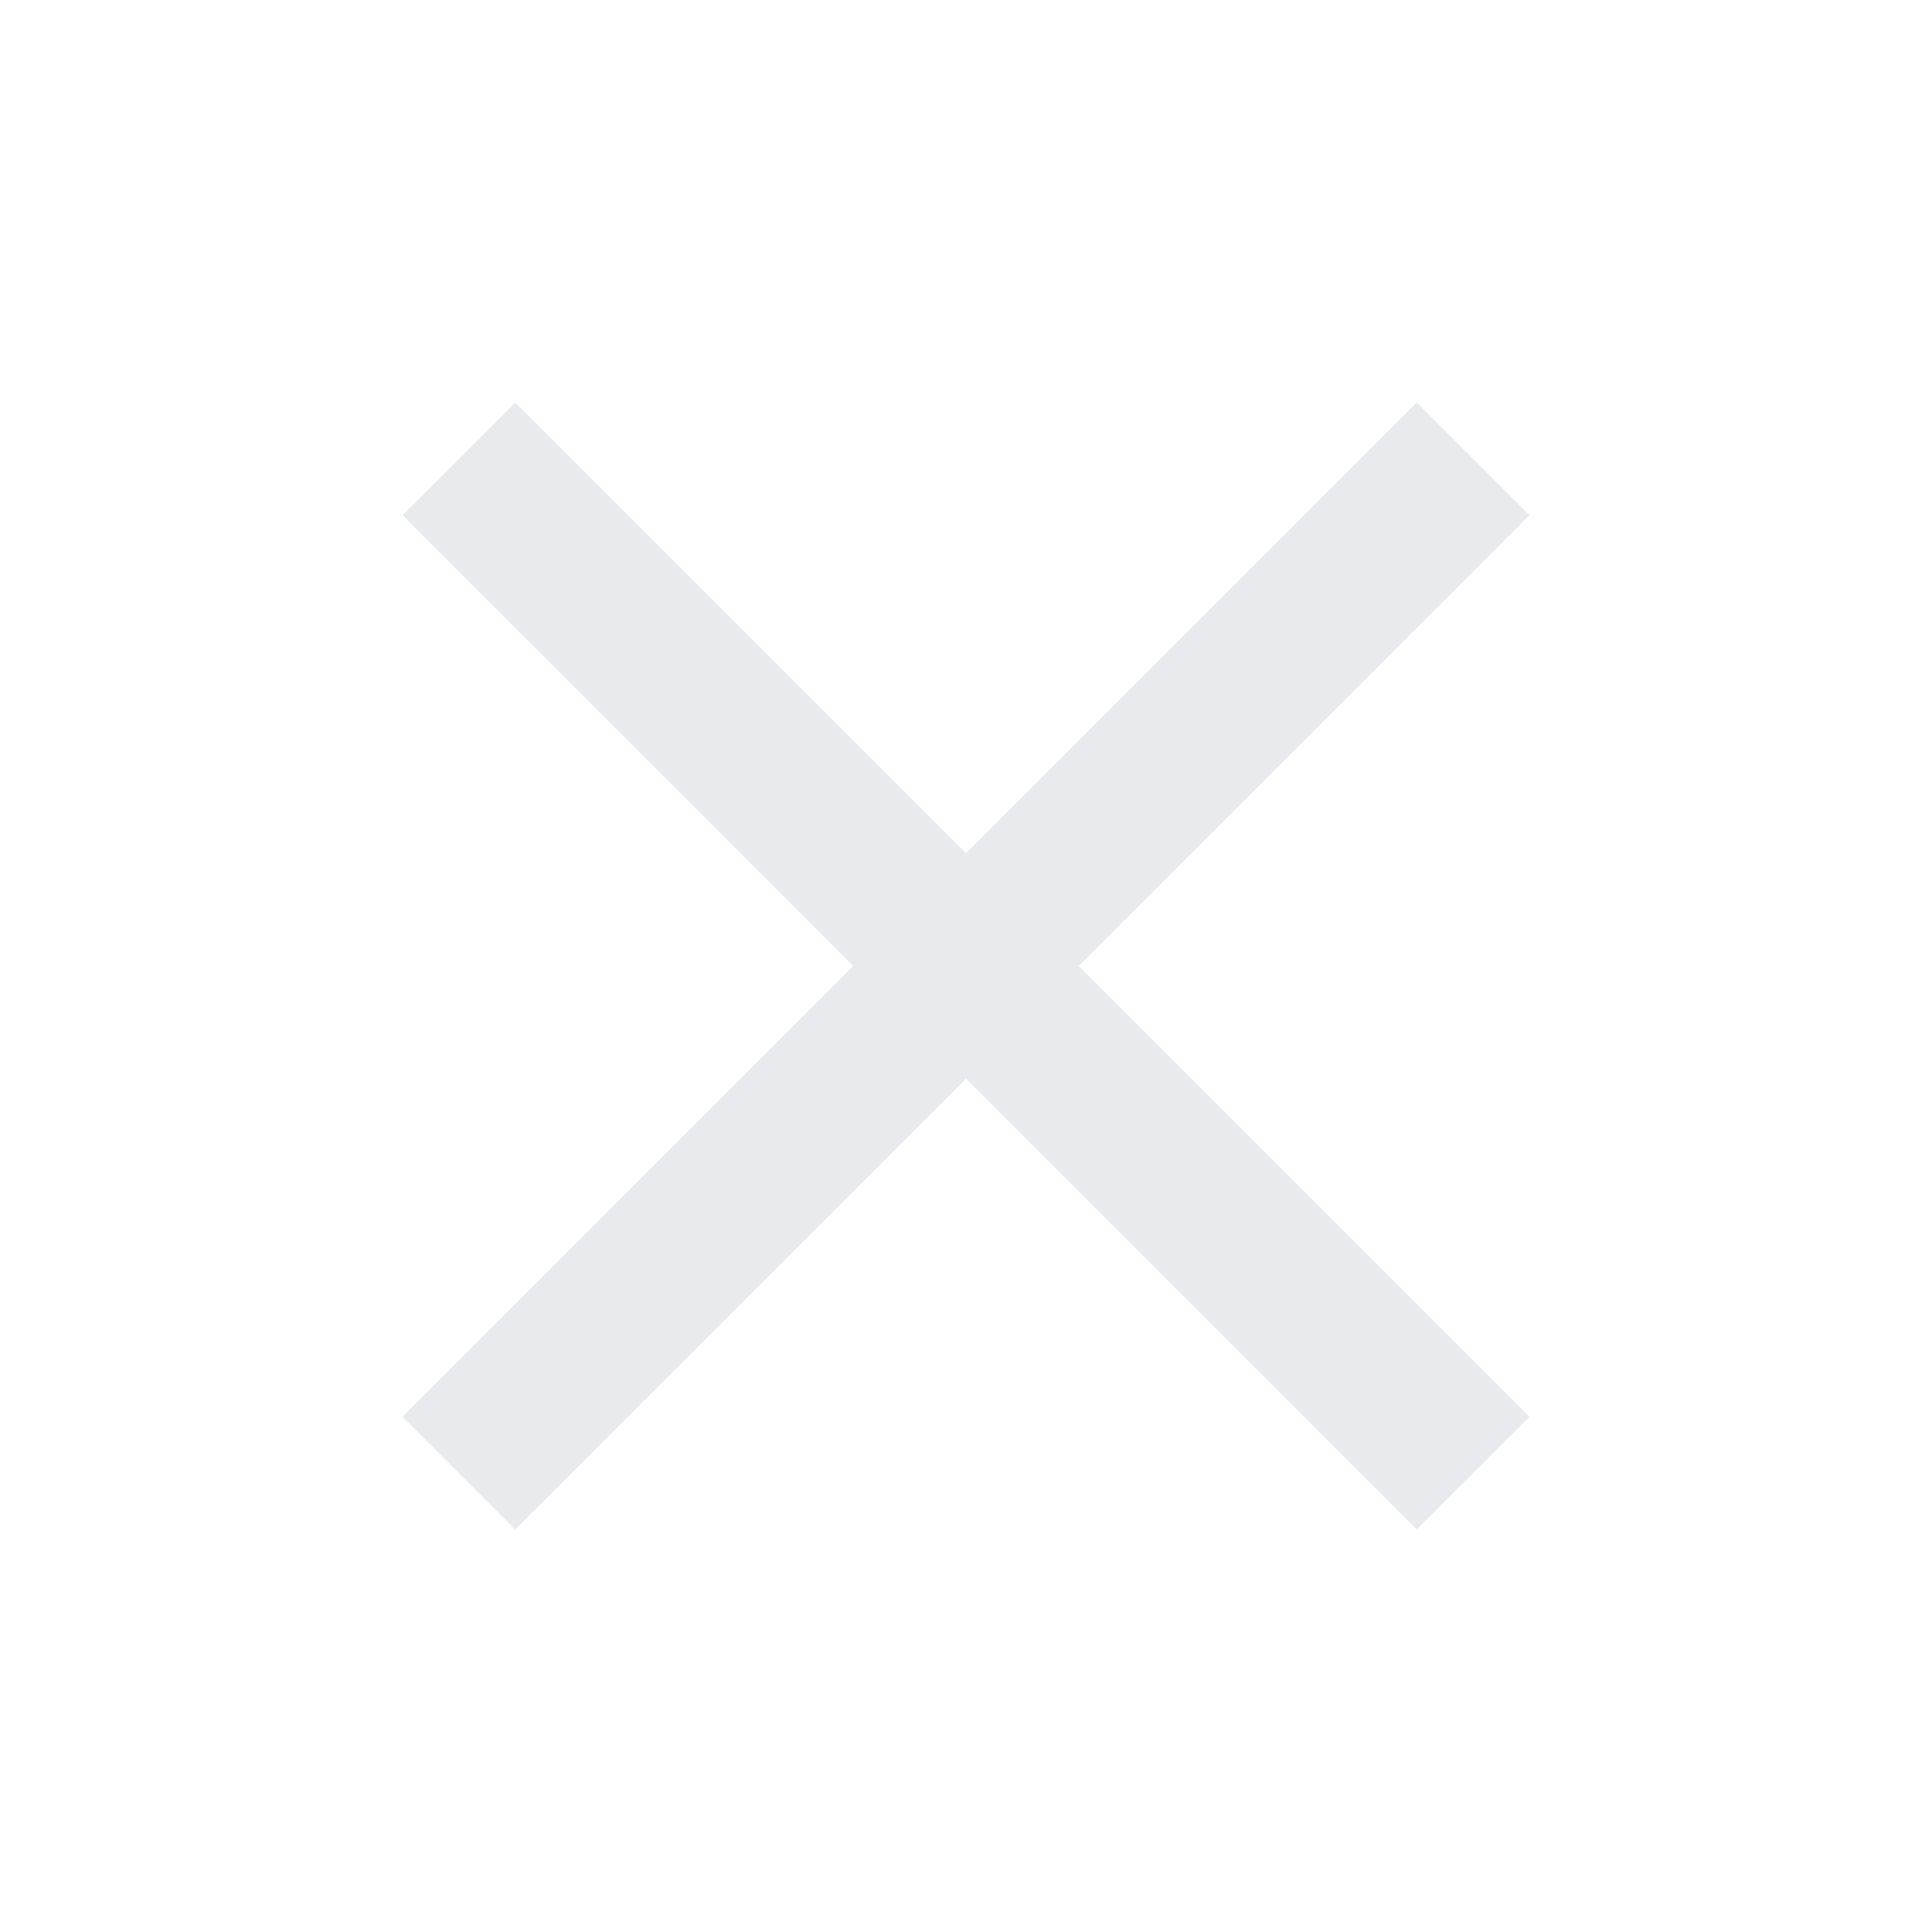
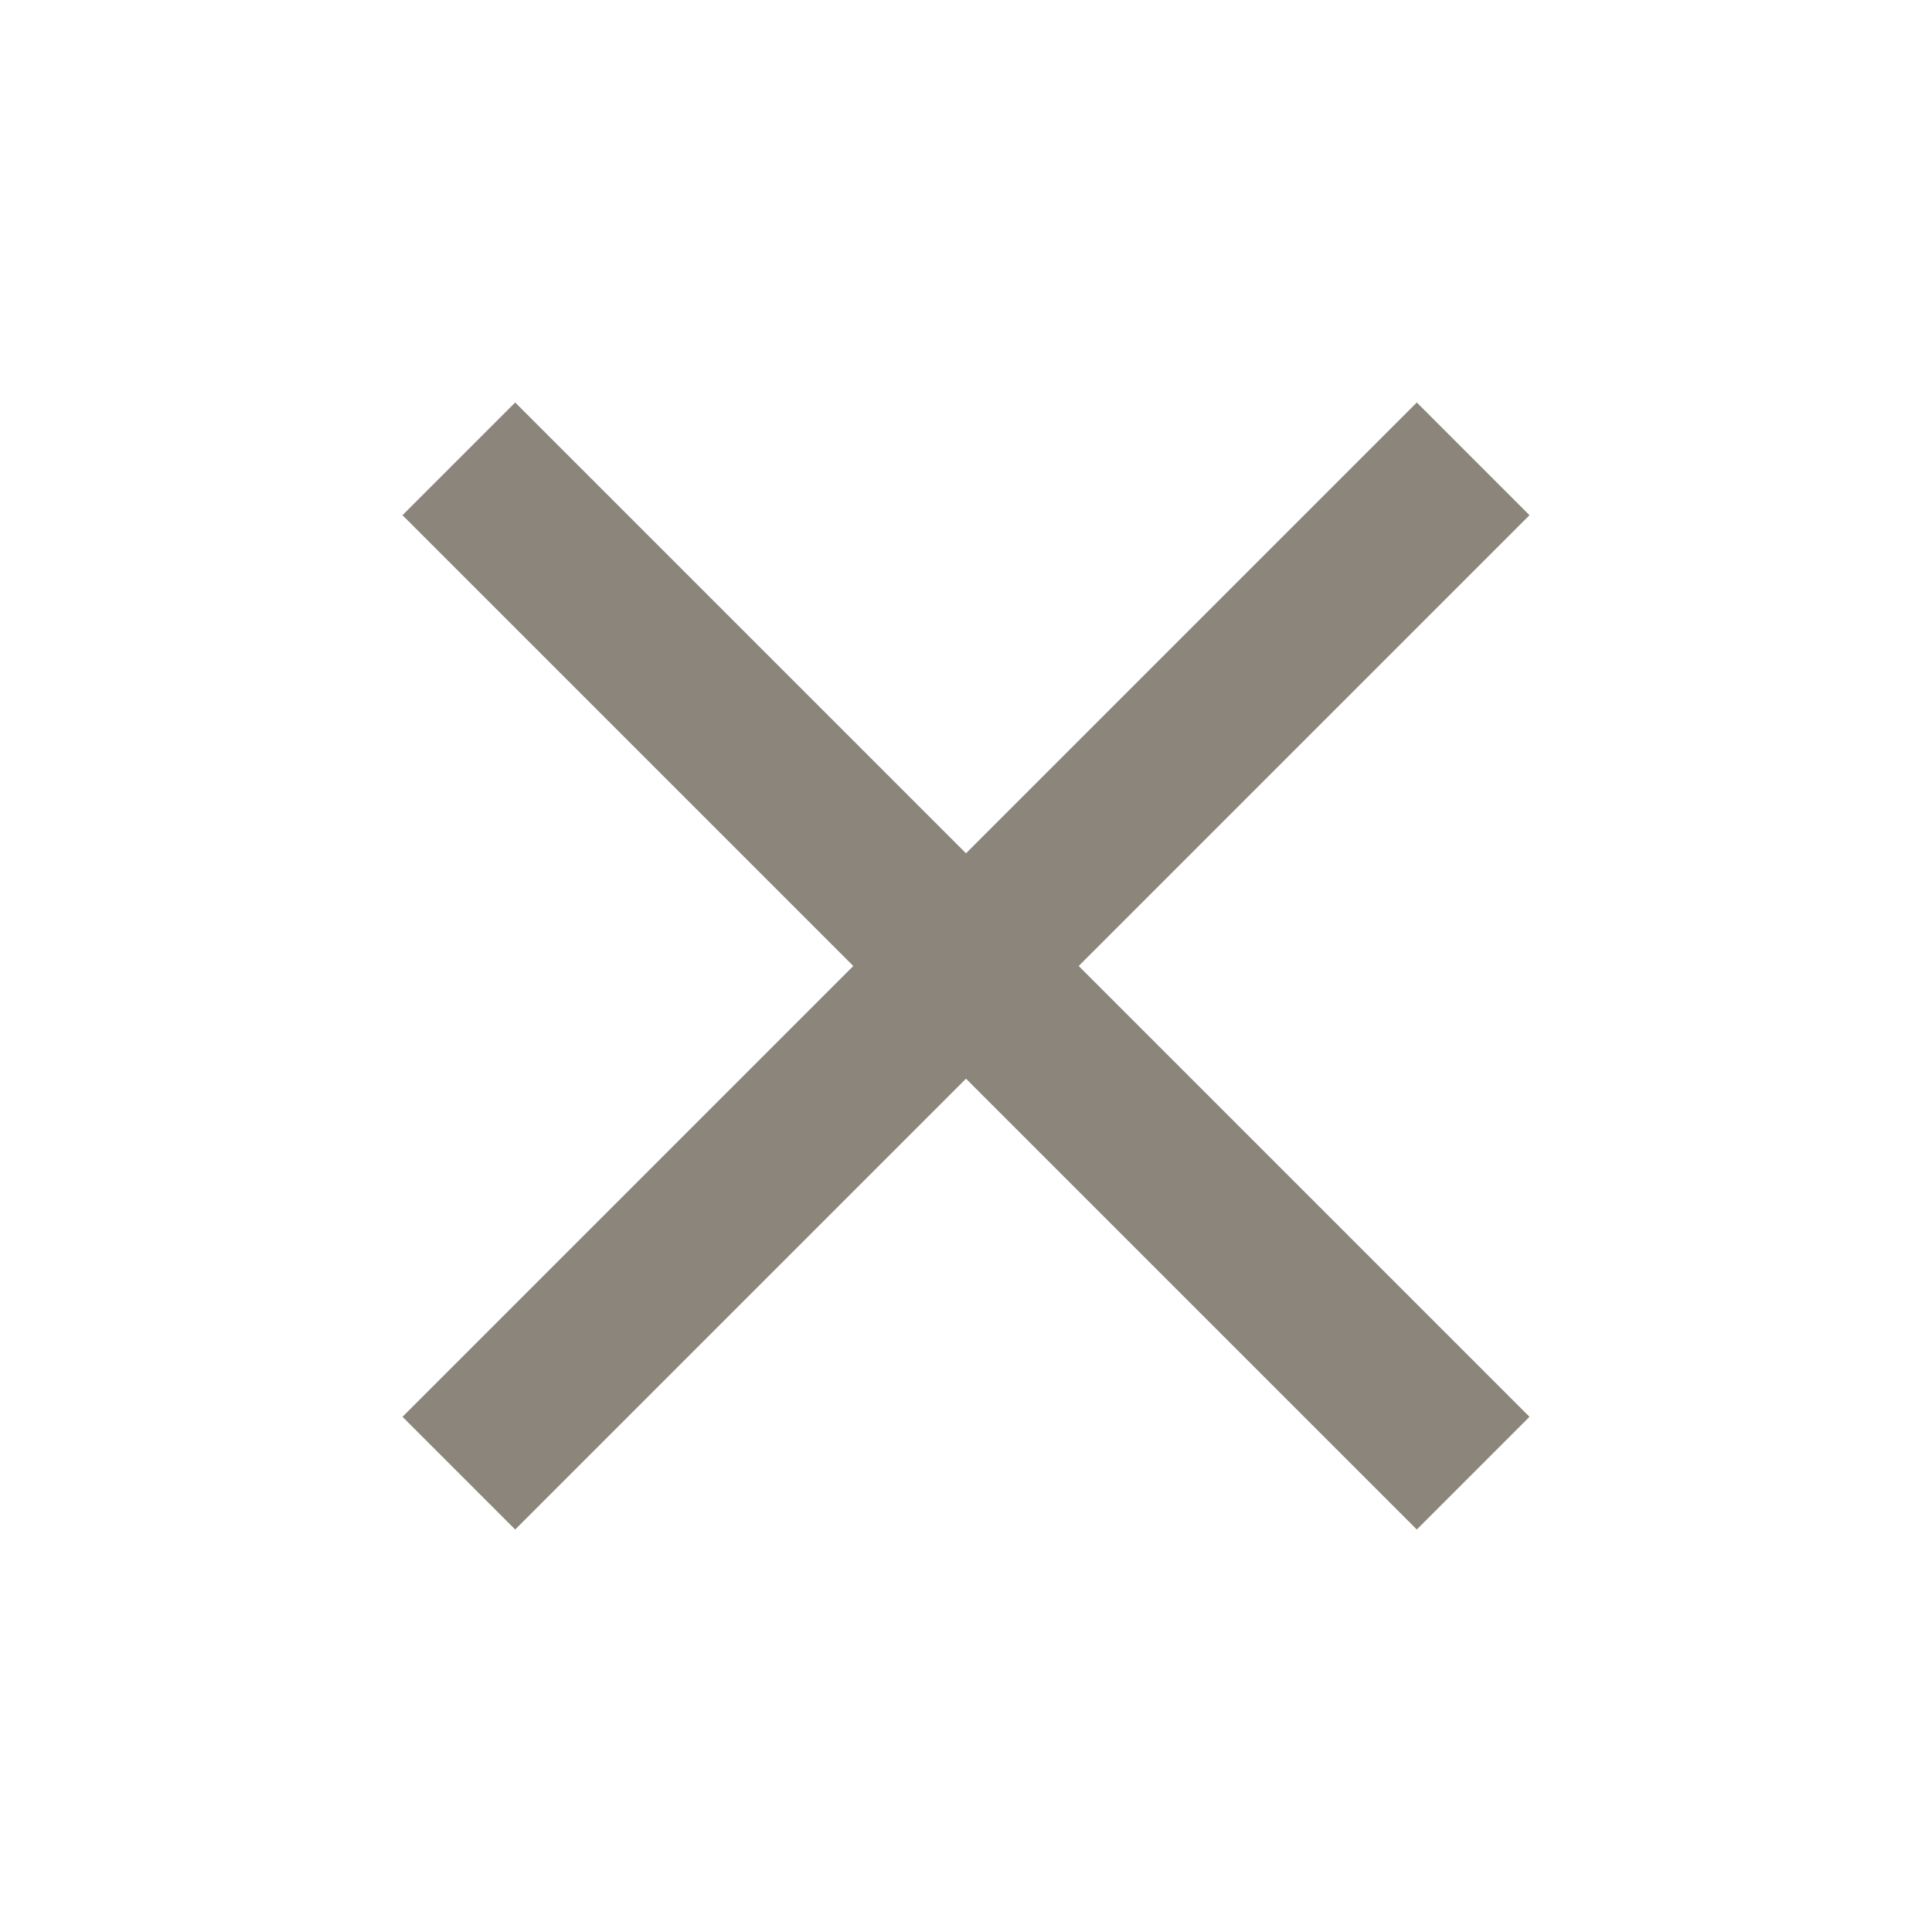
- <svg xmlns="http://www.w3.org/2000/svg" height="24px" viewBox="0 -960 960 960" width="24px" fill="#e8eaed">
+ <svg xmlns="http://www.w3.org/2000/svg" height="24px" viewBox="0 -960 960 960" width="24px" fill="#8b857b">
  <path d="m256-200-56-56 224-224-224-224 56-56 224 224 224-224 56 56-224 224 224 224-56 56-224-224-224 224Z" />
</svg>
